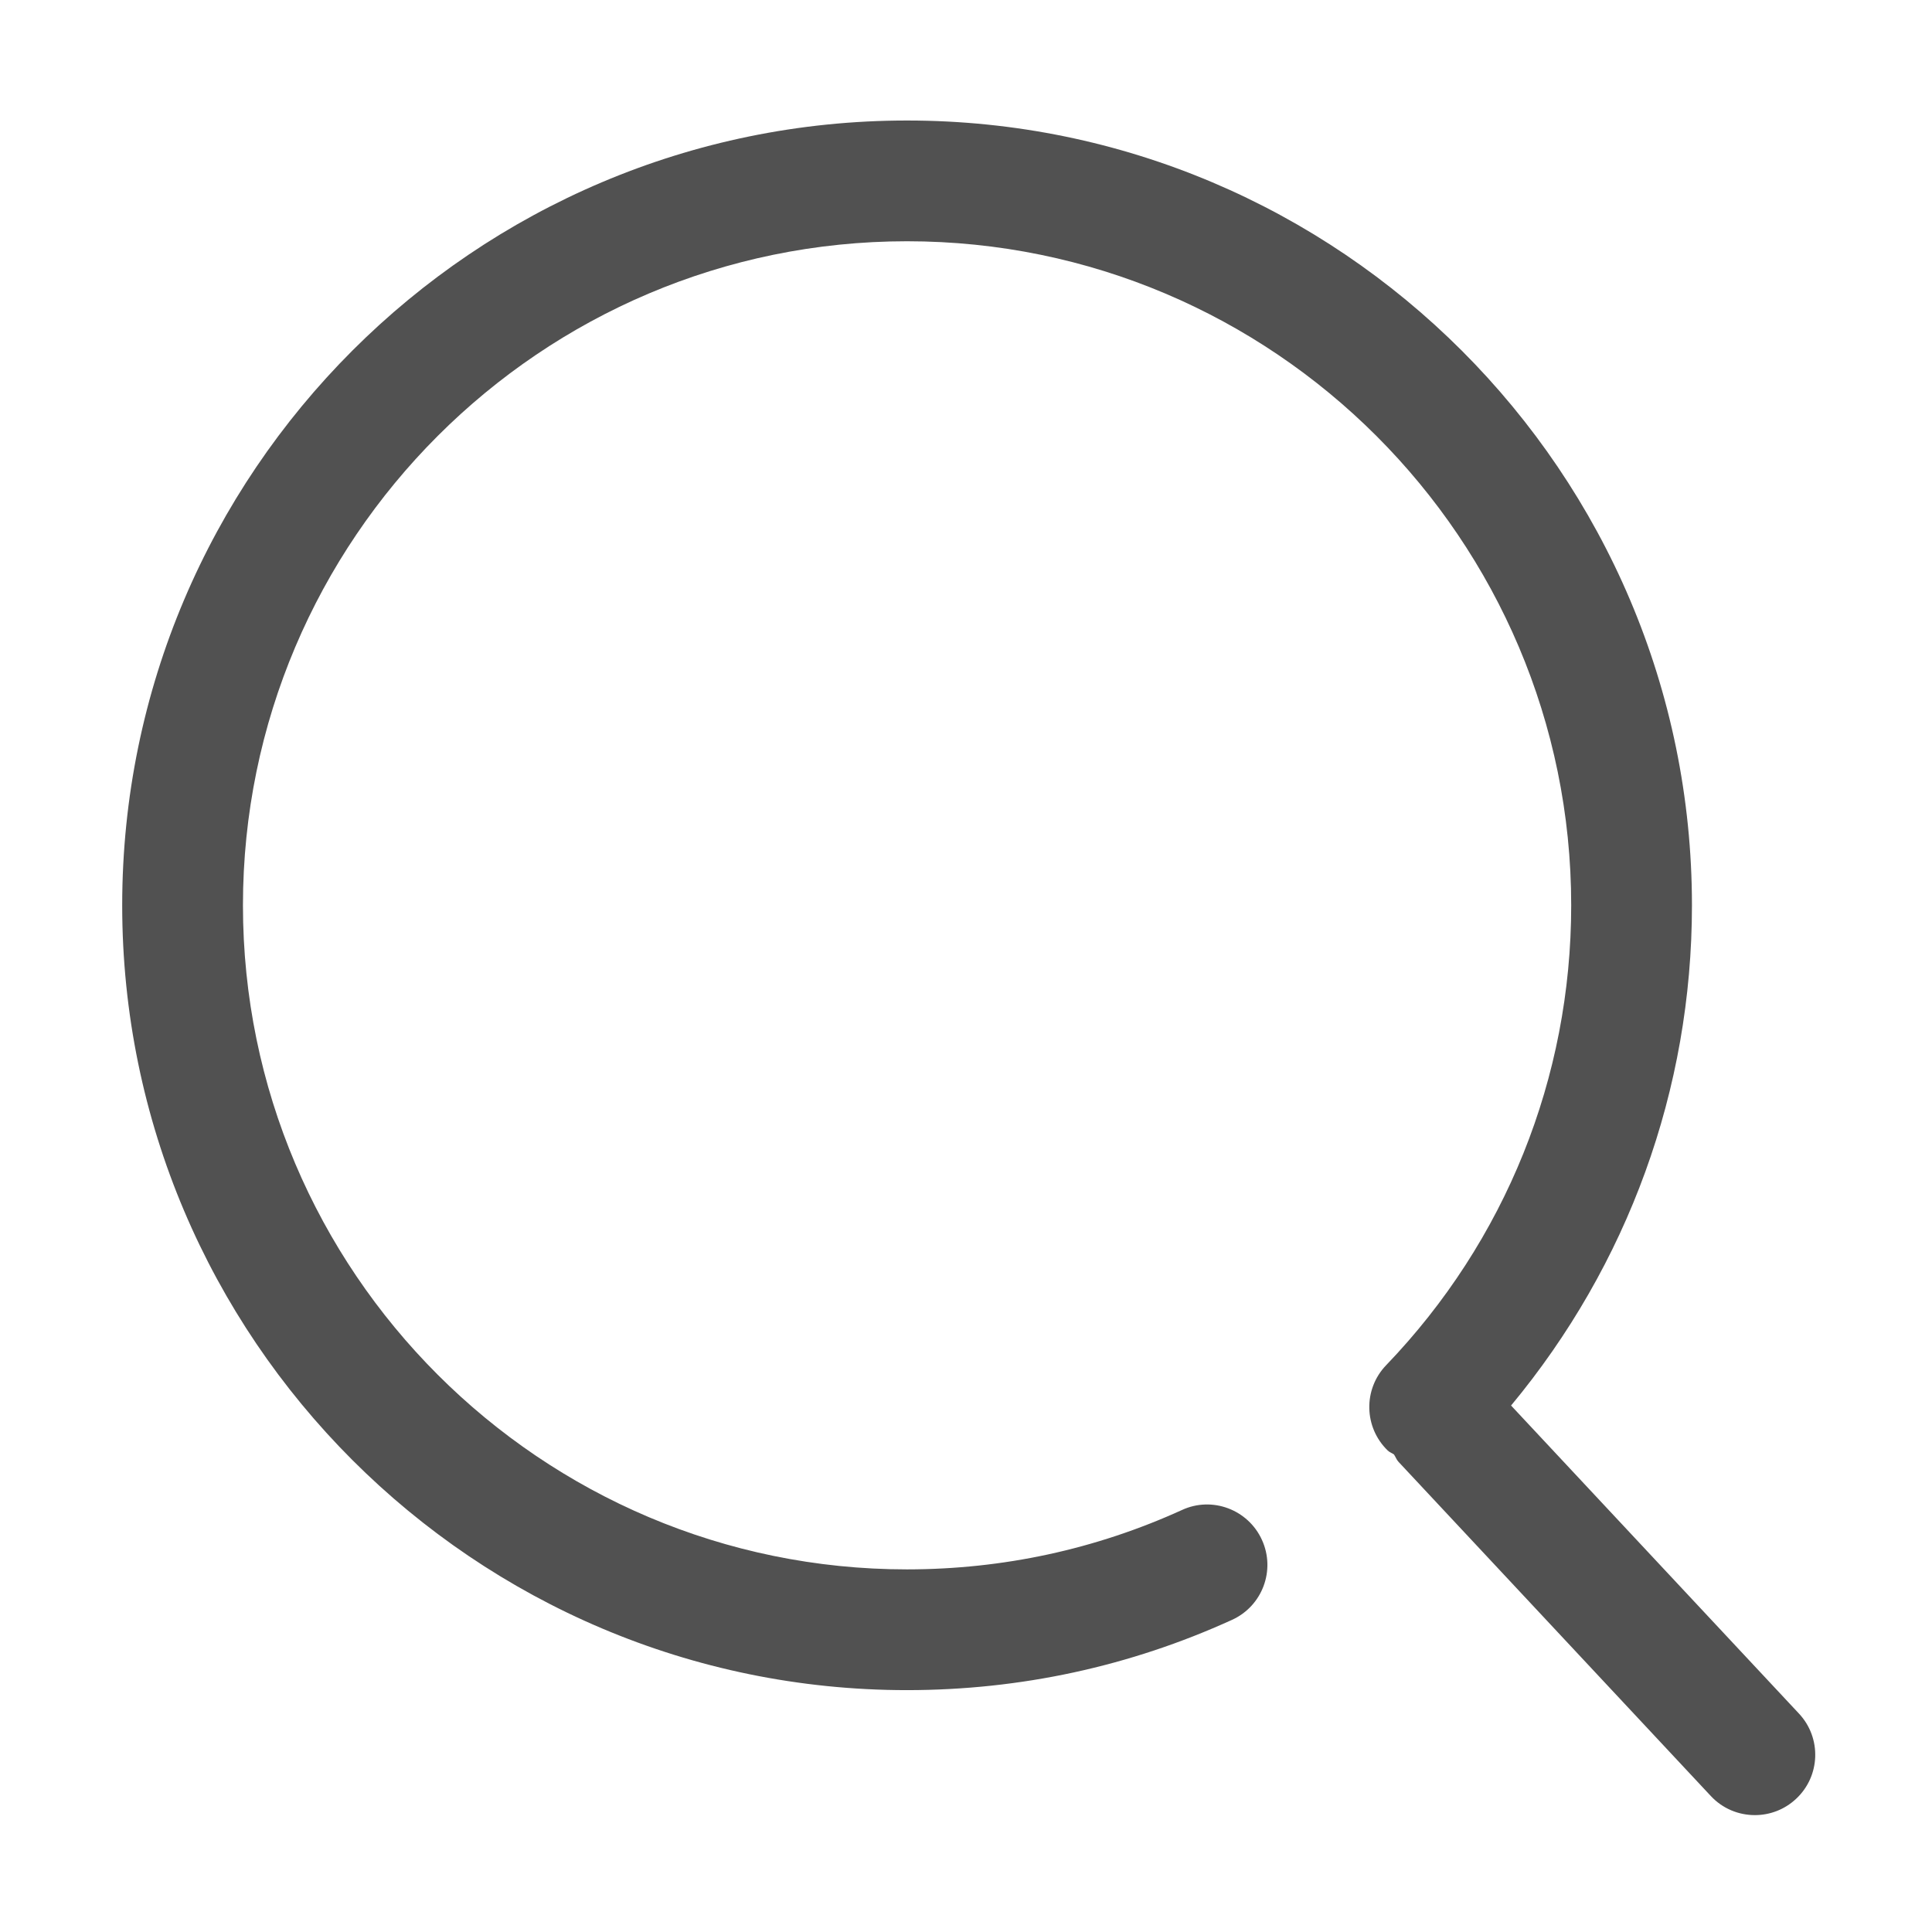
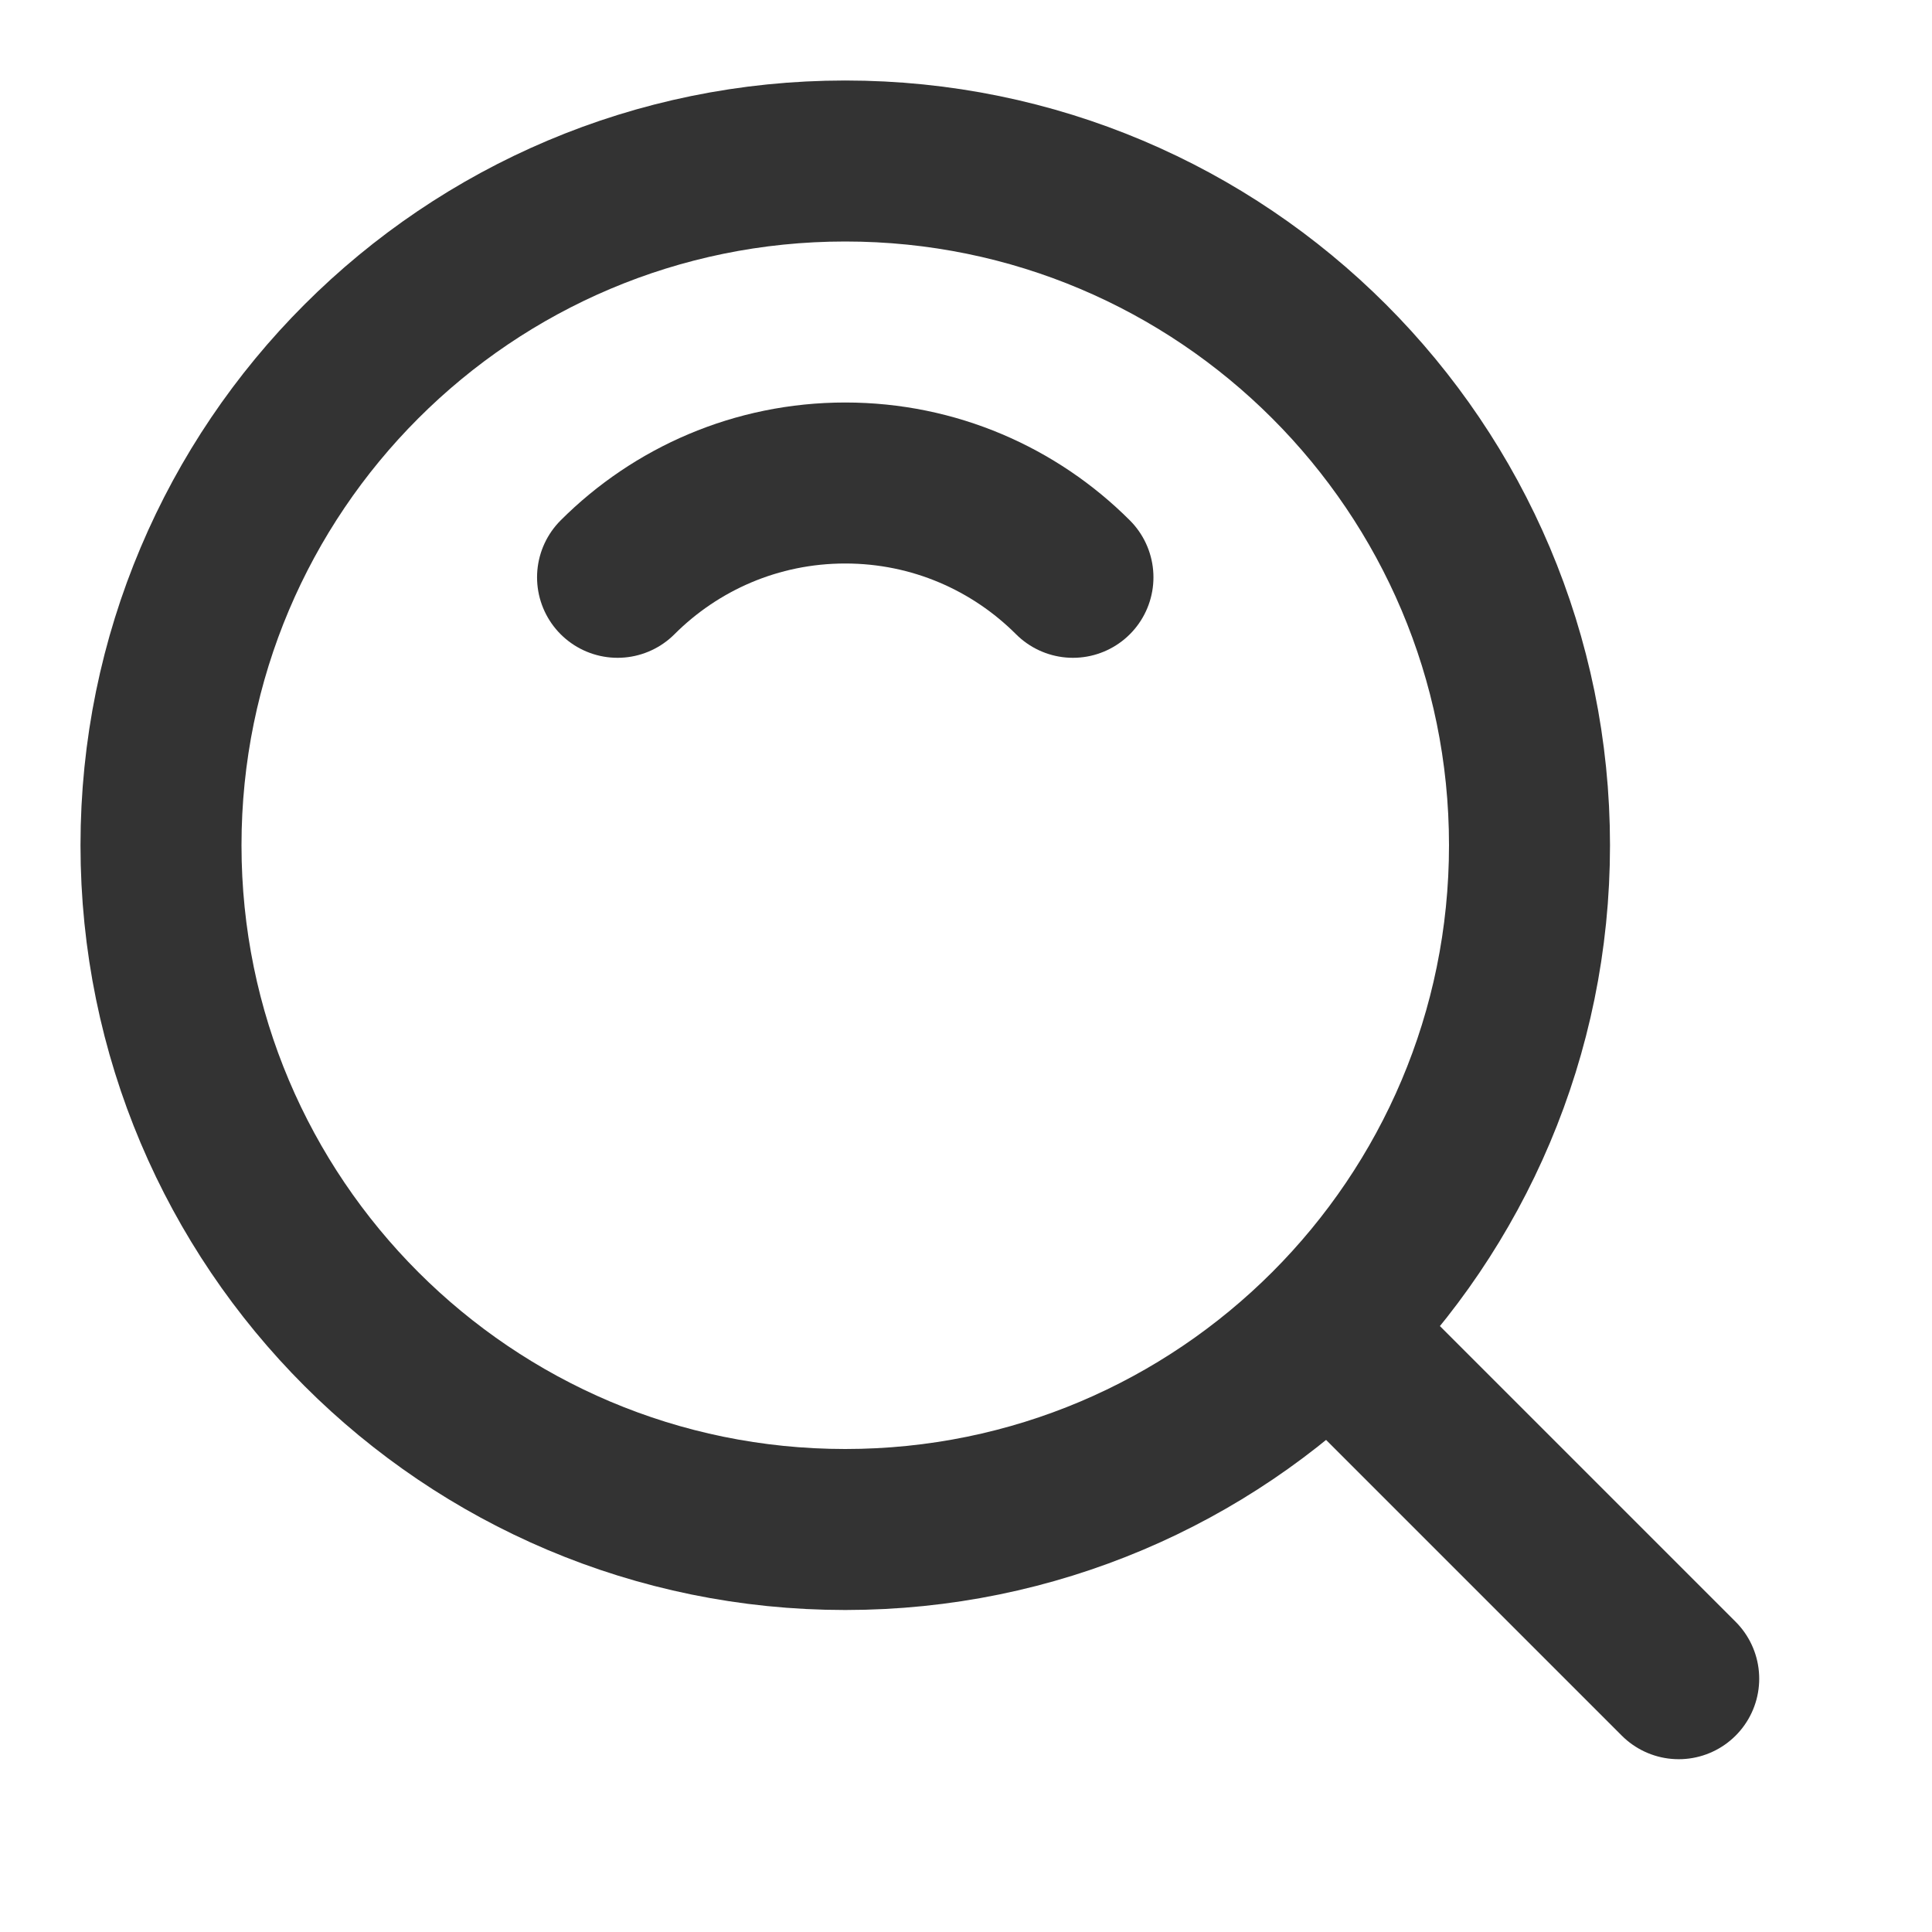
- <svg xmlns="http://www.w3.org/2000/svg" height="64" viewBox="0 0 1024 1024" width="64">
-   <path d="m953.504 908.256-152.608-163.296c61.856-74.496 95.872-167.36 95.872-265.12 0-229.344-186.624-415.968-416.032-415.968-229.344 0-415.968 186.592-415.968 415.968s186.624 415.968 416 415.968c60.096-.032 118.048-12.576 172.224-37.248 16.096-7.328 23.2-26.304 15.872-42.368-7.328-16.128-26.4-23.264-42.368-15.872-45.856 20.864-94.88 31.456-145.76 31.488-194.08 0-351.968-157.888-351.968-351.968 0-194.048 157.888-351.968 351.968-351.968 194.112 0 352.032 157.888 352.032 351.968 0 91.36-34.848 177.92-98.08 243.744-12.256 12.736-11.84 32.992.864 45.248.96.928 2.208 1.28 3.296 2.08.864 1.28 1.312 2.752 2.4 3.904l165.504 177.088c6.272 6.752 14.816 10.144 23.36 10.144 7.84 0 15.68-2.848 21.856-8.64 12.896-12 13.6-32.256 1.536-45.152z" fill="#515151" />
+ <svg xmlns="http://www.w3.org/2000/svg" width="24" height="24" viewBox="0 0 48 48" fill="none">
+   <path d="M21 38C30.389 38 38 30.389 38 21C38 11.611 30.389 4 21 4C11.611 4 4 11.611 4 21C4 30.389 11.611 38 21 38Z" fill="none" stroke="#333" stroke-width="4" stroke-linejoin="round" />
+   <path d="M26.657 14.343C25.209 12.895 23.209 12 21 12C18.791 12 16.791 12.895 15.343 14.343" stroke="#333" stroke-width="4" stroke-linecap="round" stroke-linejoin="round" />
+   <path d="M33.222 33.222L41.707 41.707" stroke="#333" stroke-width="4" stroke-linecap="round" stroke-linejoin="round" />
</svg>
